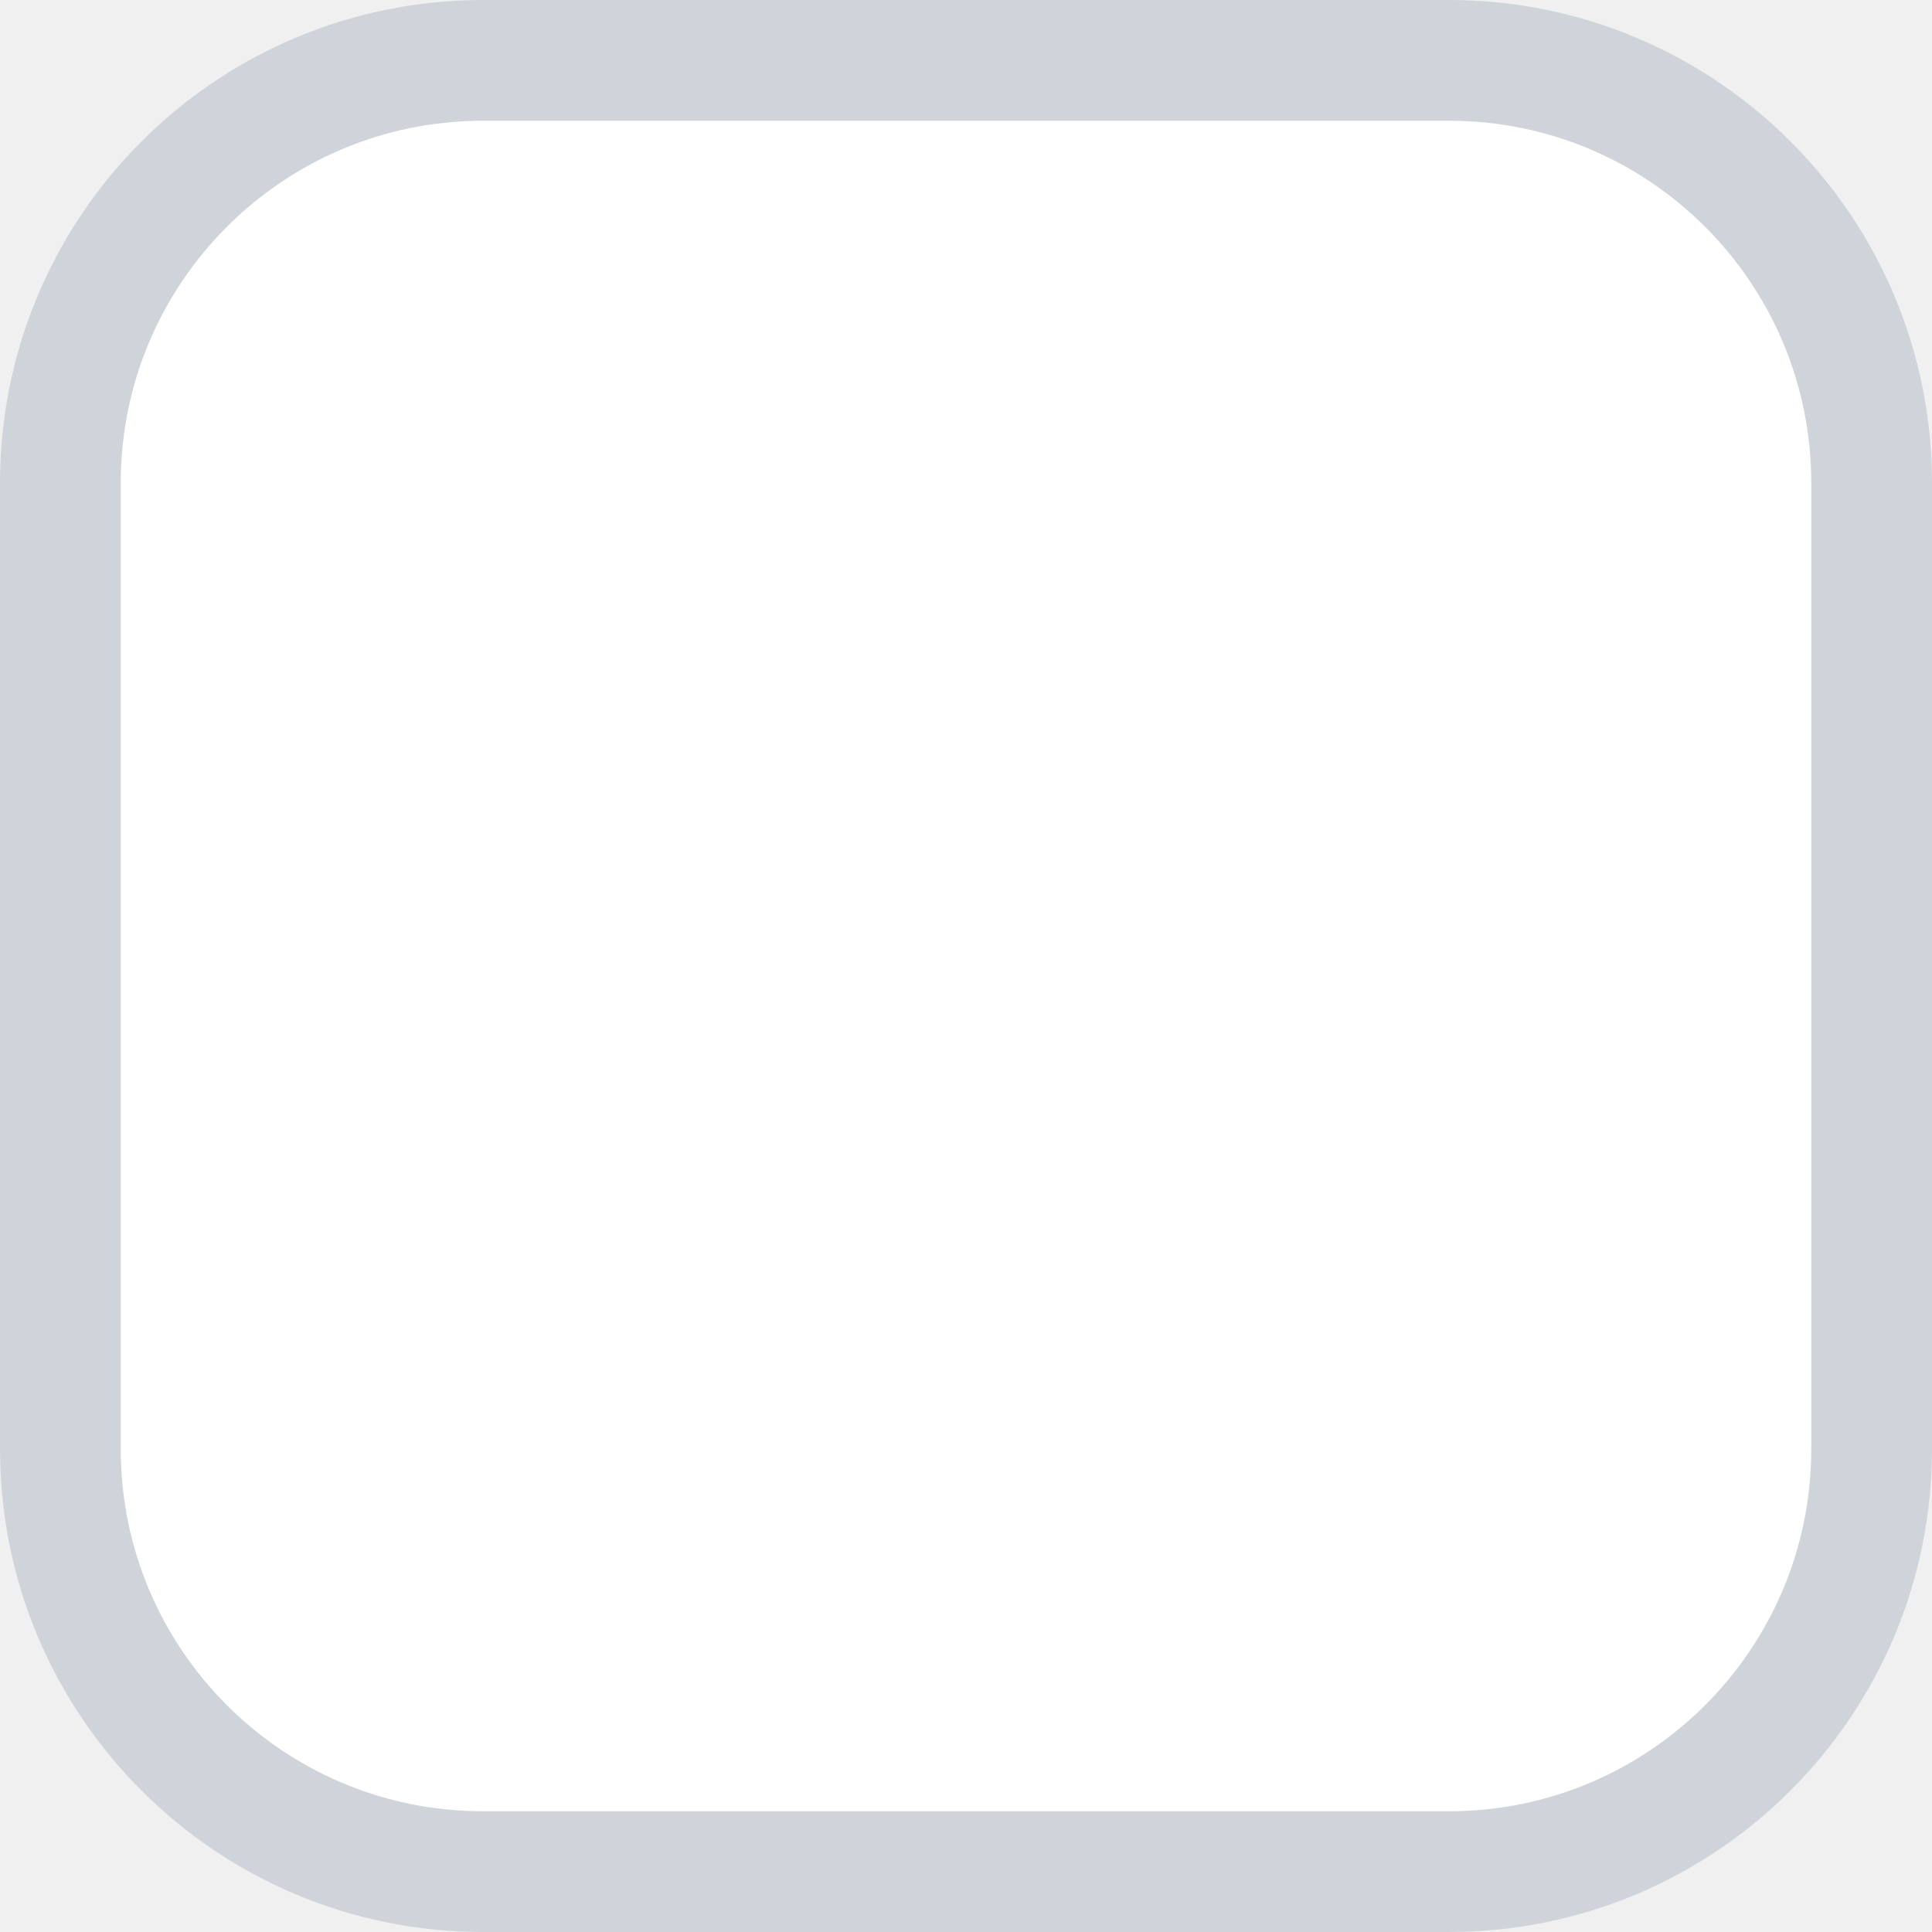
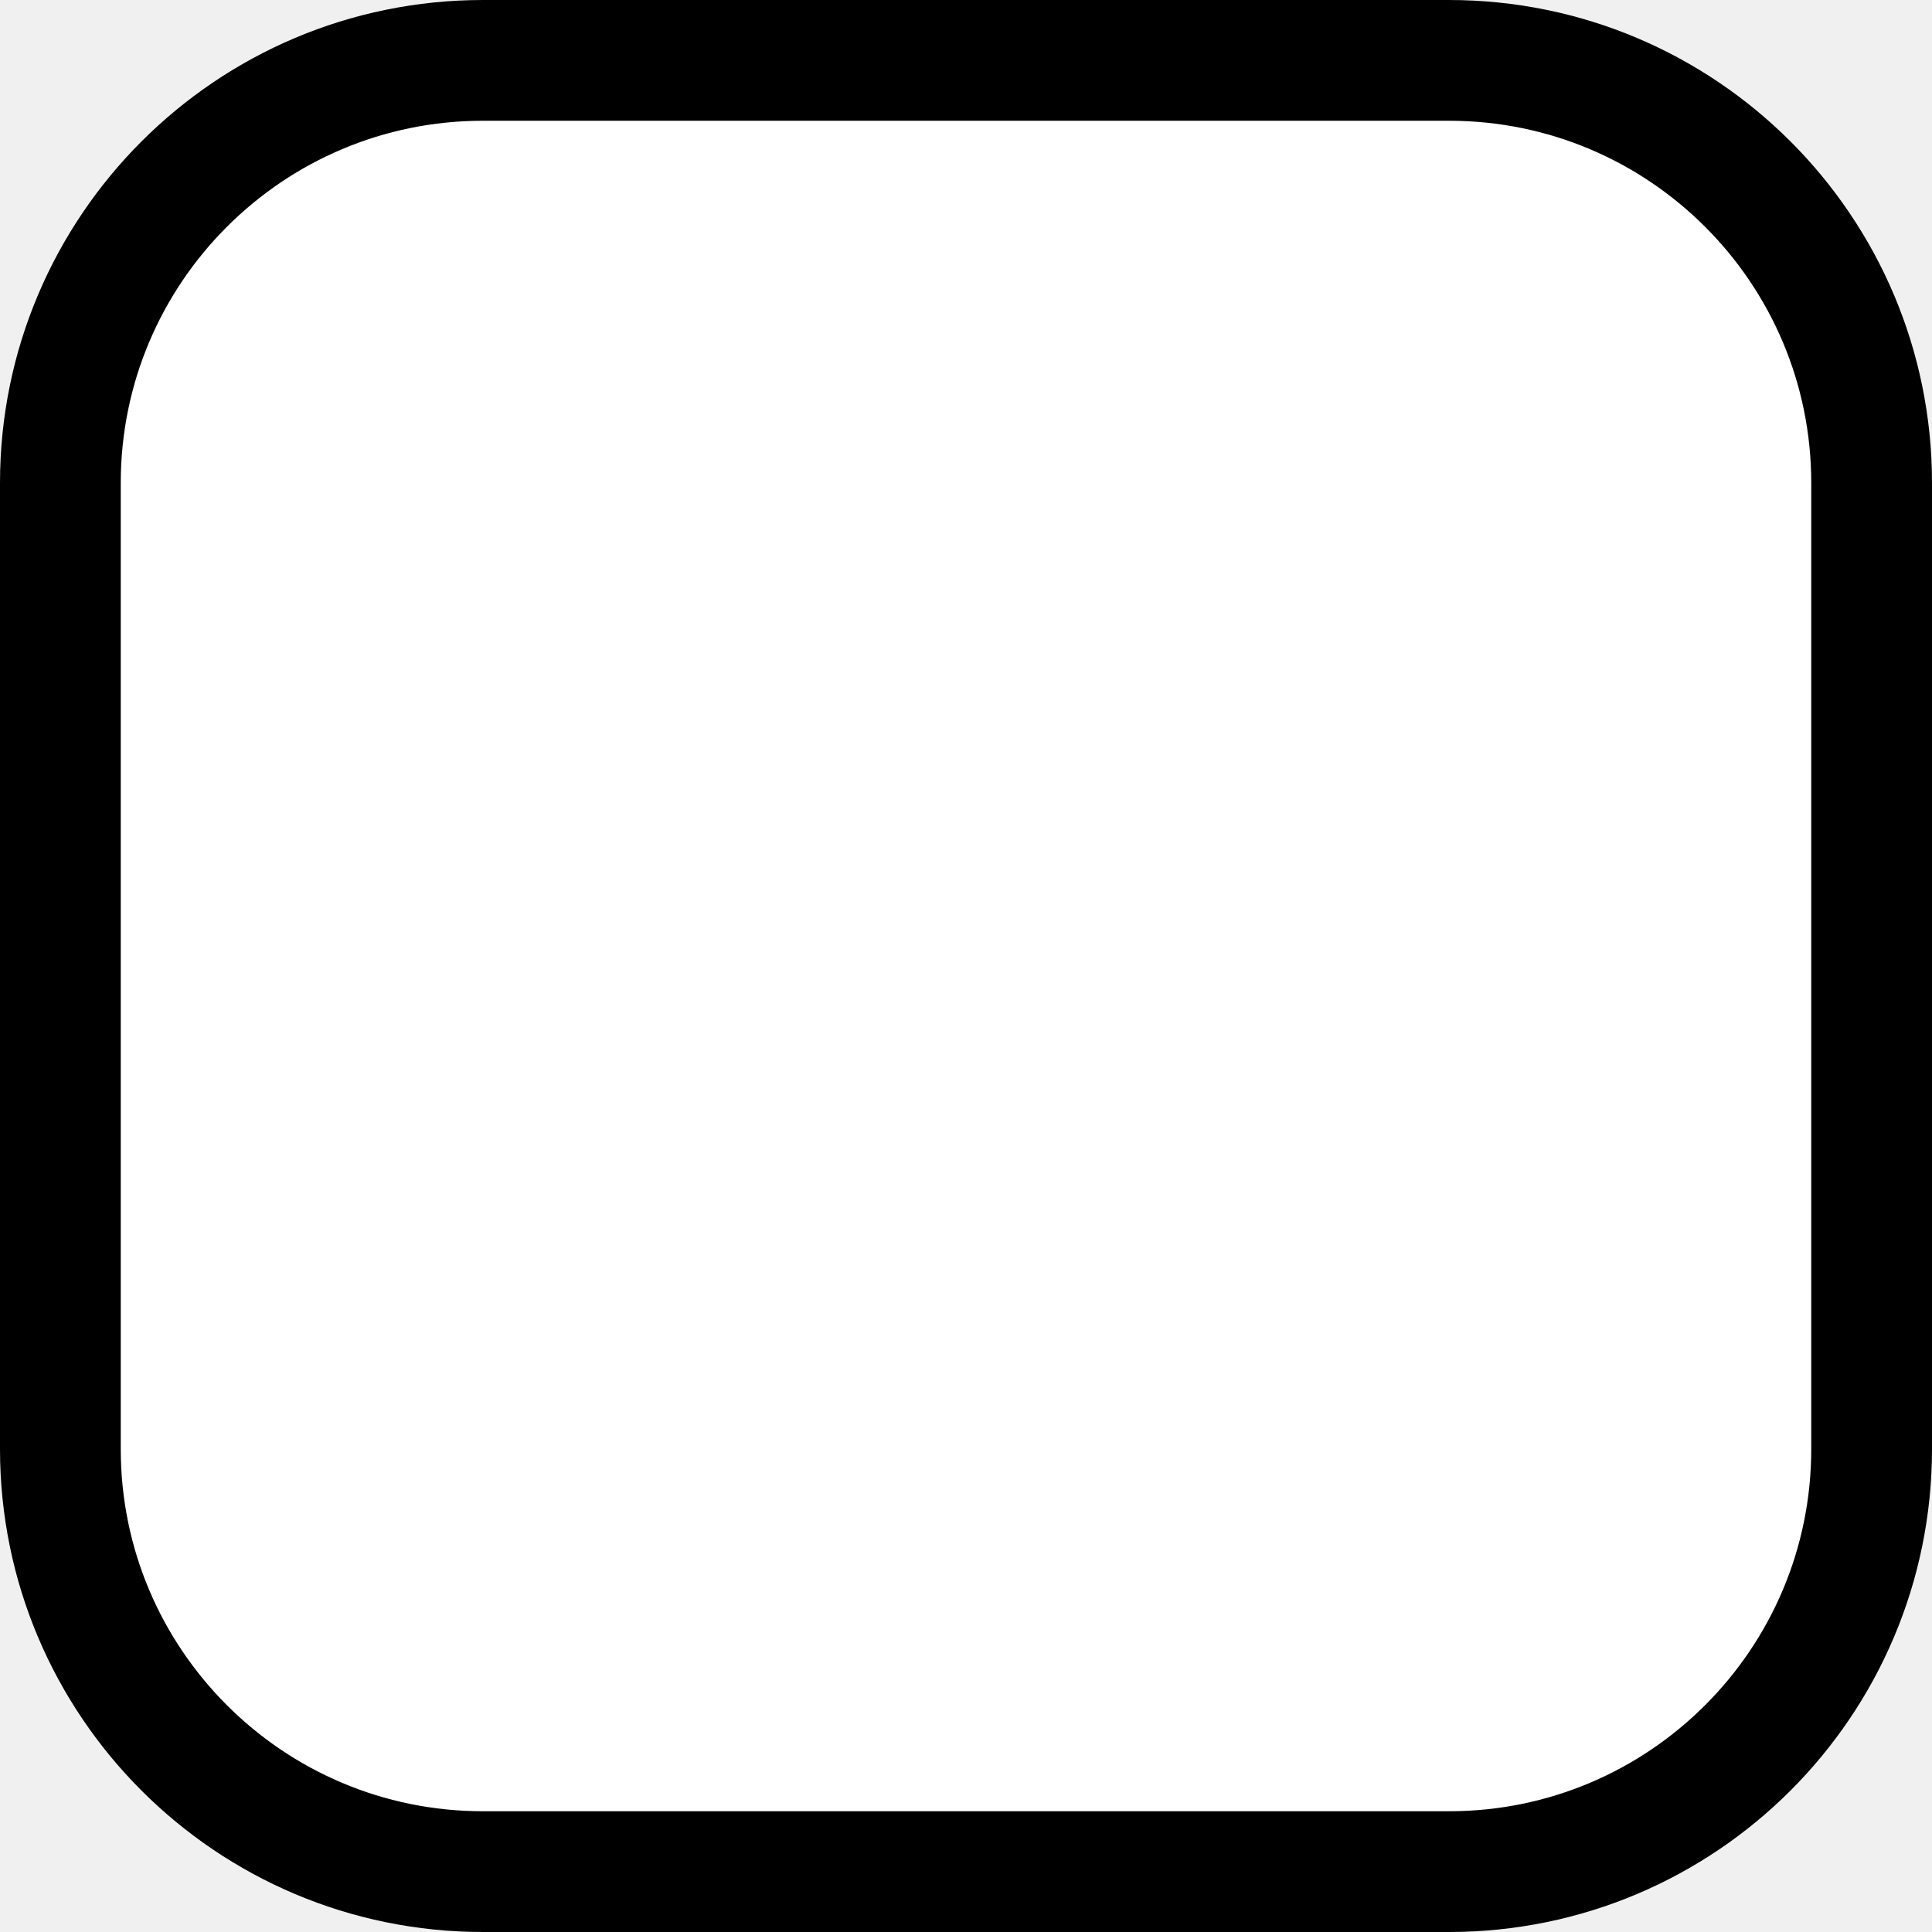
<svg xmlns="http://www.w3.org/2000/svg" width="16" height="16" viewBox="0 0 16 16" fill="none">
-   <path d="M4 0.5H12C13.933 0.5 15.5 2.067 15.5 4V12C15.5 13.933 13.933 15.5 12 15.5H4C2.067 15.5 0.5 13.933 0.5 12V4C0.5 2.067 2.067 0.5 4 0.5Z" fill="white" stroke="#CFD4DA" />
+   <path d="M4 0.5H12C13.933 0.5 15.5 2.067 15.5 4V12C15.5 13.933 13.933 15.5 12 15.5H4C2.067 15.5 0.5 13.933 0.5 12V4C0.5 2.067 2.067 0.5 4 0.5Z" fill="white" stroke="currentColor" />
</svg>
